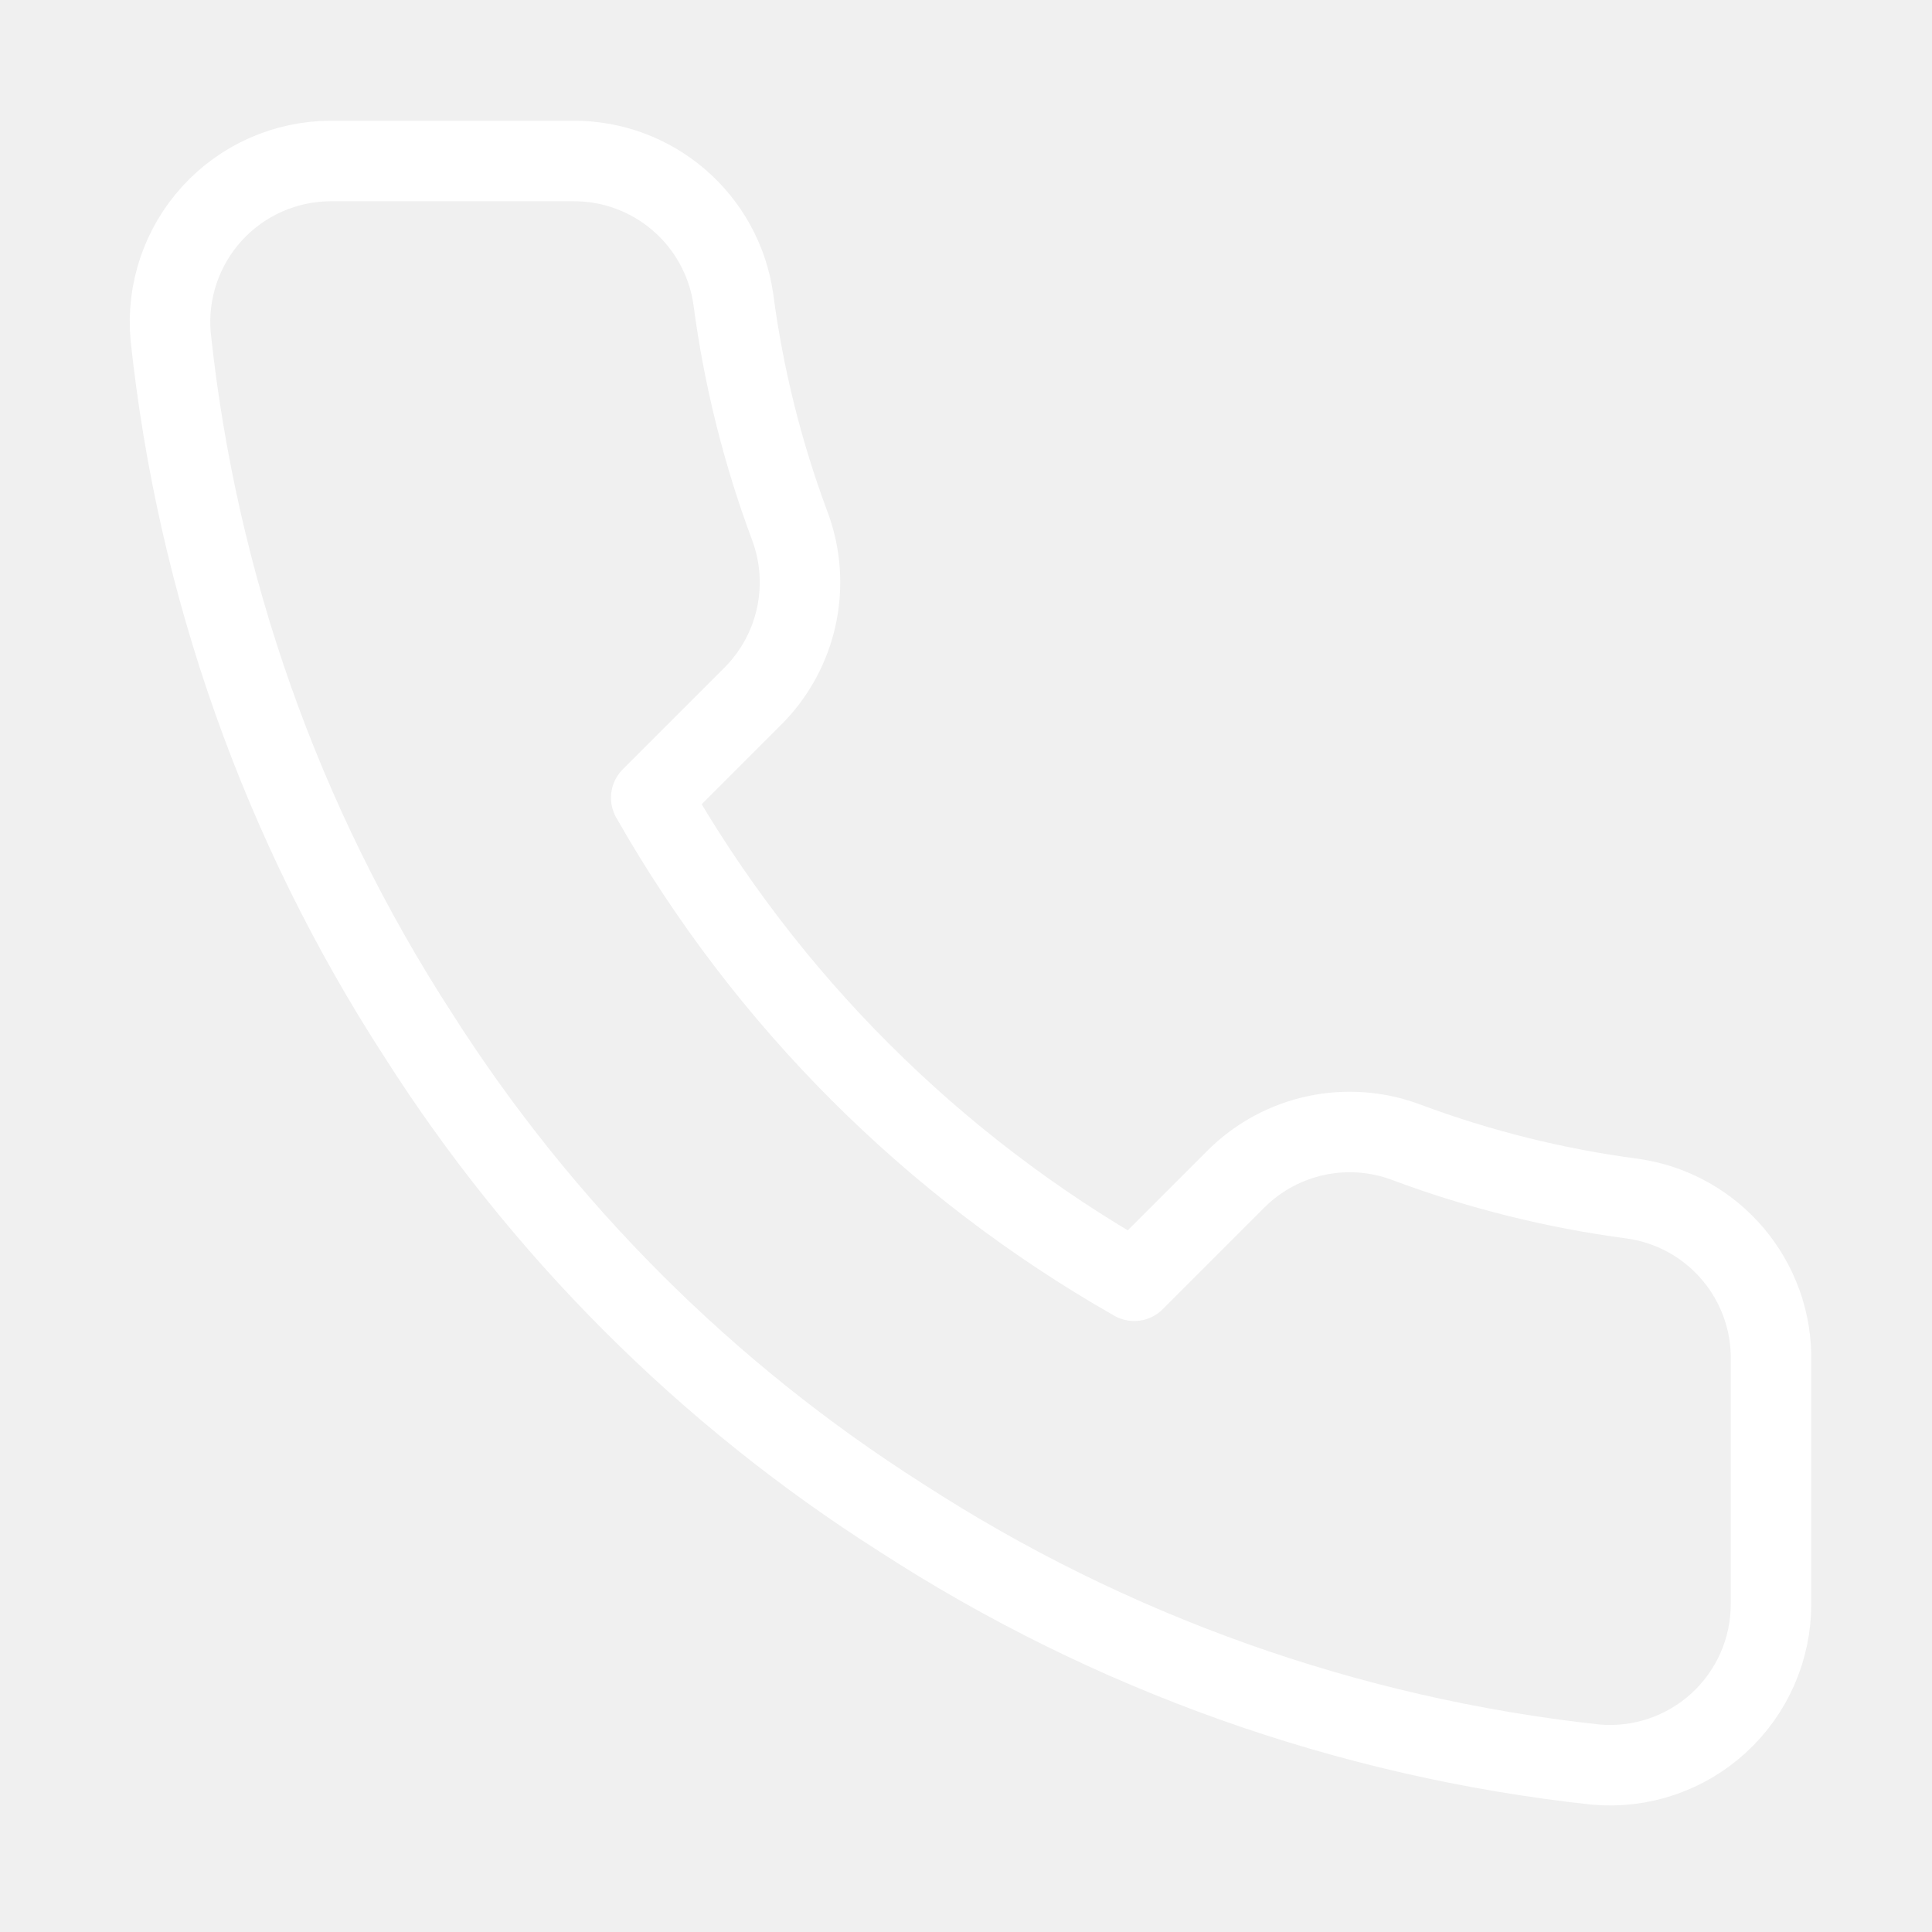
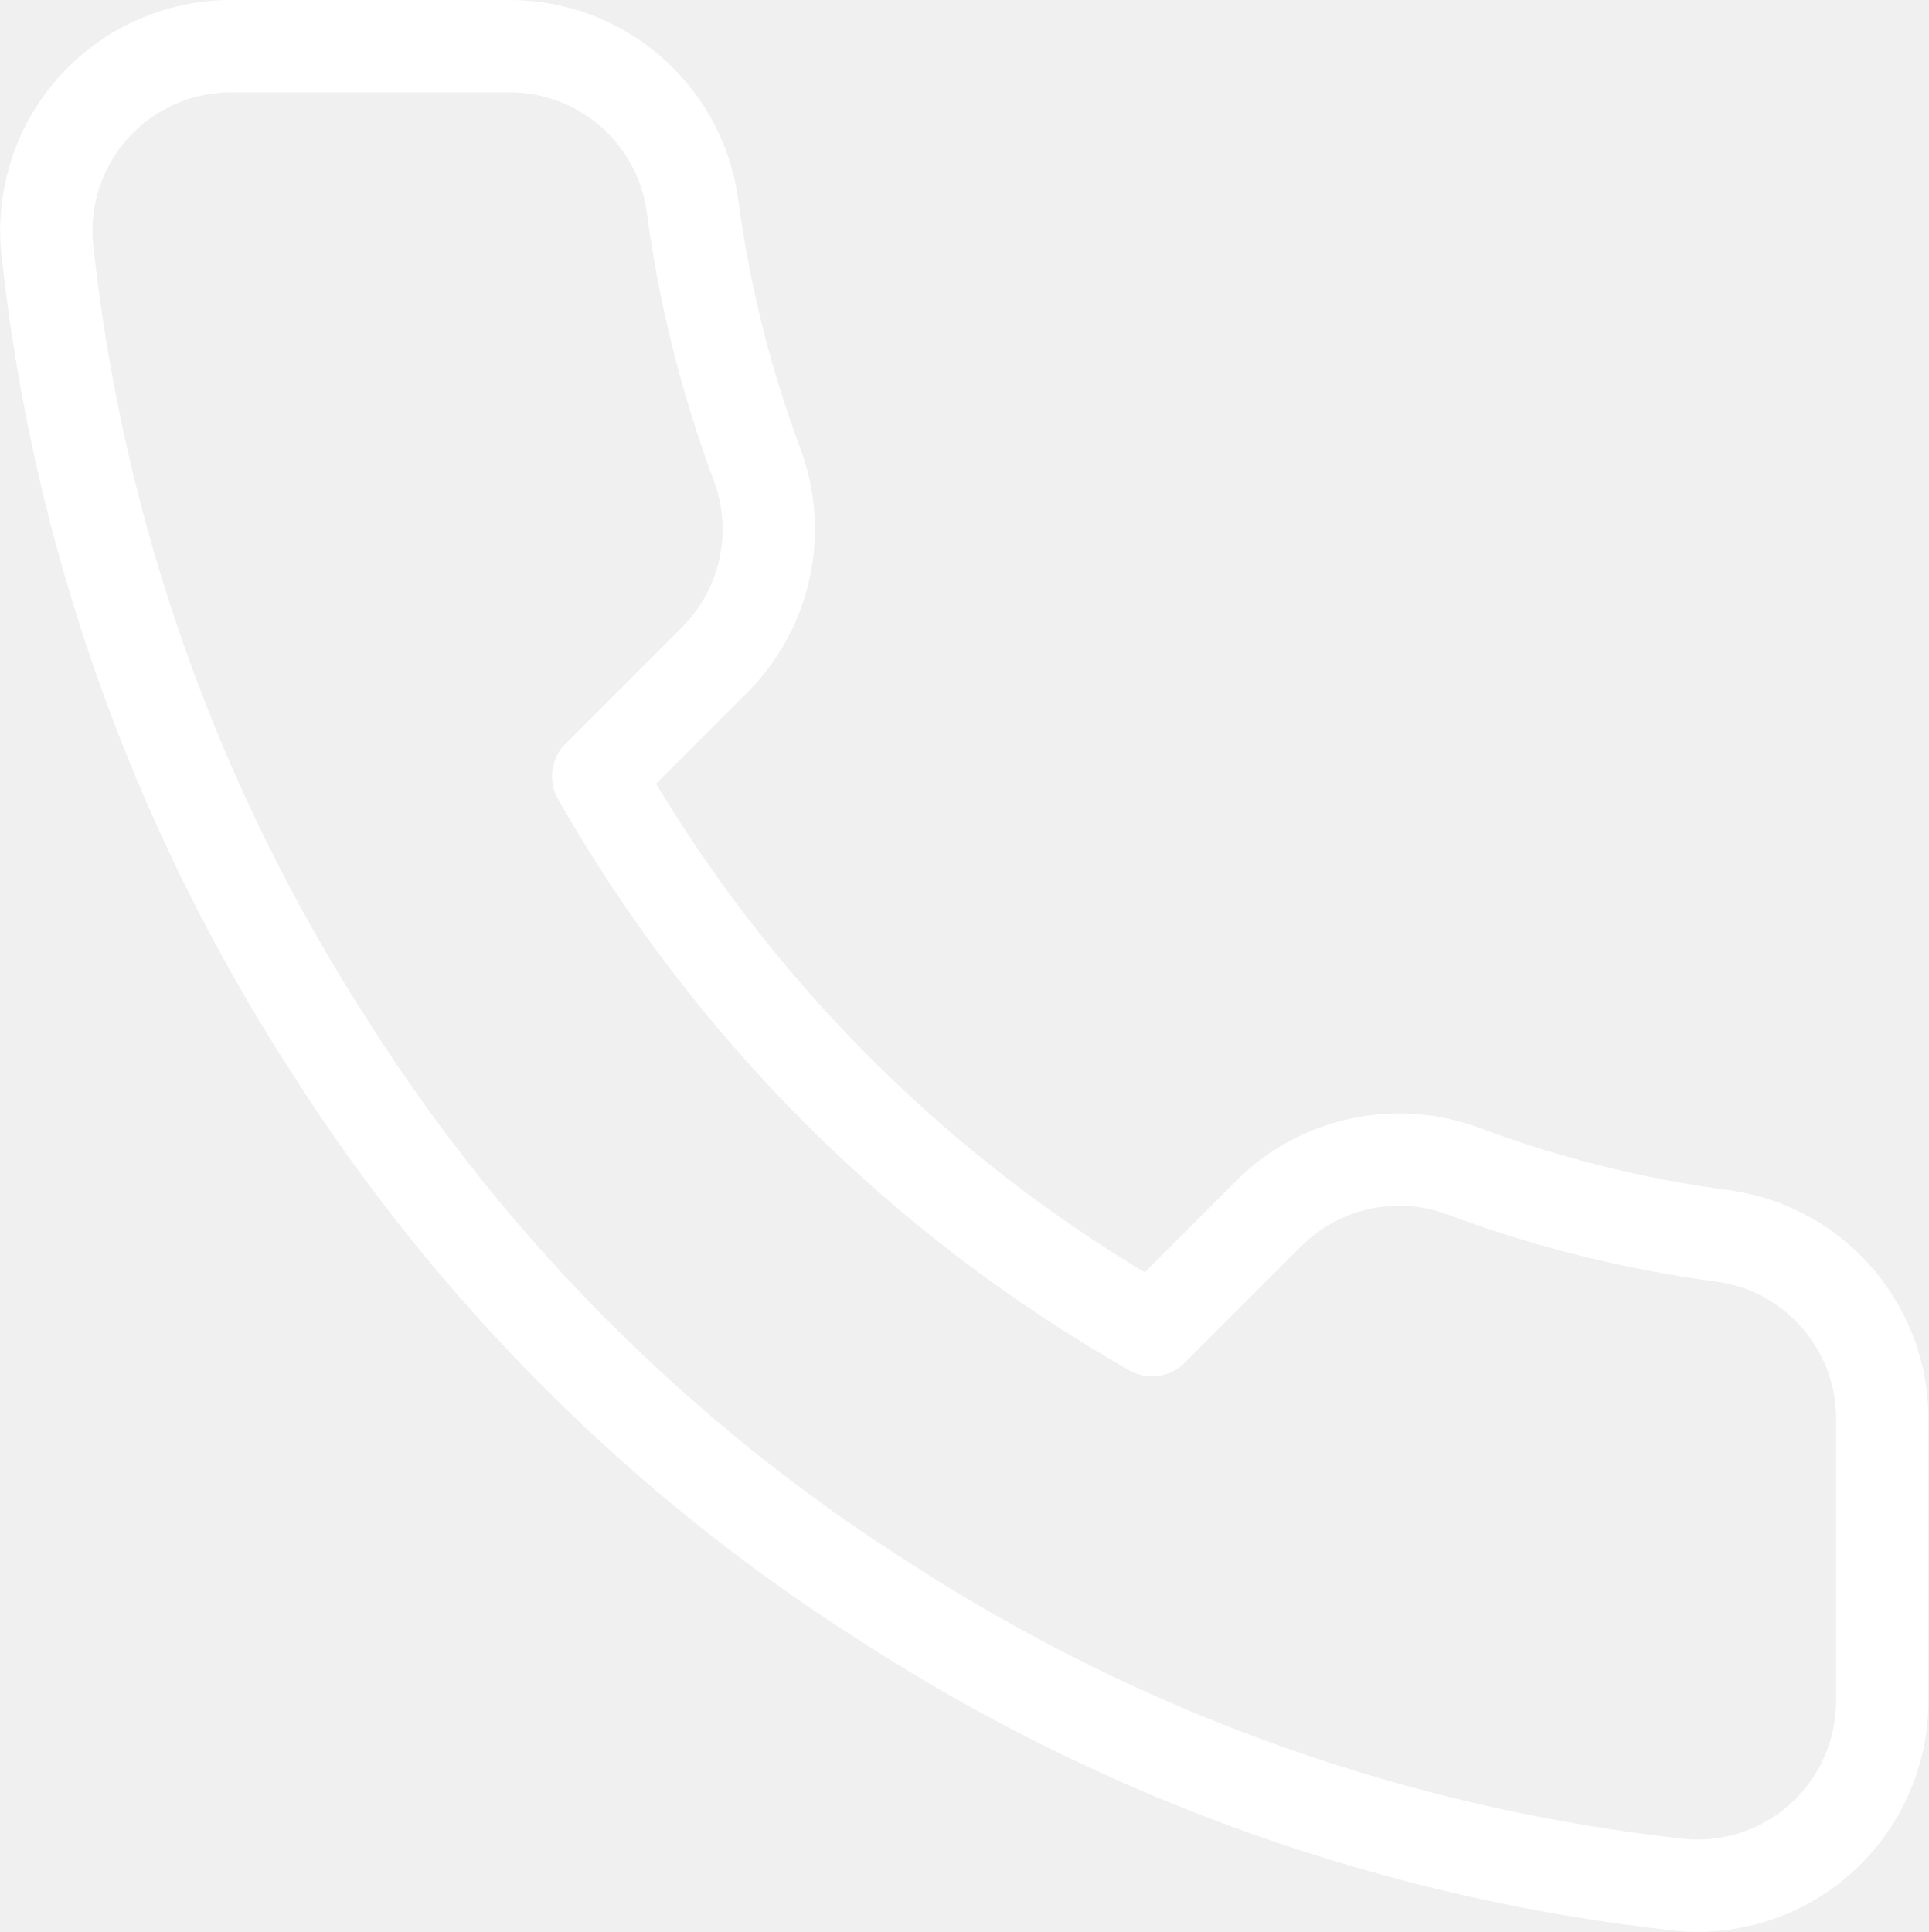
- <svg xmlns="http://www.w3.org/2000/svg" width="100" height="100" viewBox="0 0 24 24" fill="none" stroke="#ffffff" stroke-width="1" stroke-linecap="round" stroke-linejoin="round" class="feather feather-phone">
+ <svg xmlns="http://www.w3.org/2000/svg" fill="none" stroke="#ffffff" stroke-width="1" stroke-linecap="round" stroke-linejoin="round" class="feather feather-phone" viewBox="1.61 1.5 20.89 20.93">
  <path d="M22 16.92v3a2 2 0 0 1-2.18 2 19.79 19.79 0 0 1-8.63-3.07 19.5 19.5 0 0 1-6-6 19.79 19.79 0 0 1-3.07-8.67A2 2 0 0 1 4.11 2h3a2 2 0 0 1 2 1.72 12.84 12.84 0 0 0 .7 2.81 2 2 0 0 1-.45 2.11L8.09 9.91a16 16 0 0 0 6 6l1.27-1.27a2 2 0 0 1 2.11-.45 12.84 12.84 0 0 0 2.81.7A2 2 0 0 1 22 16.92z" />
</svg>
